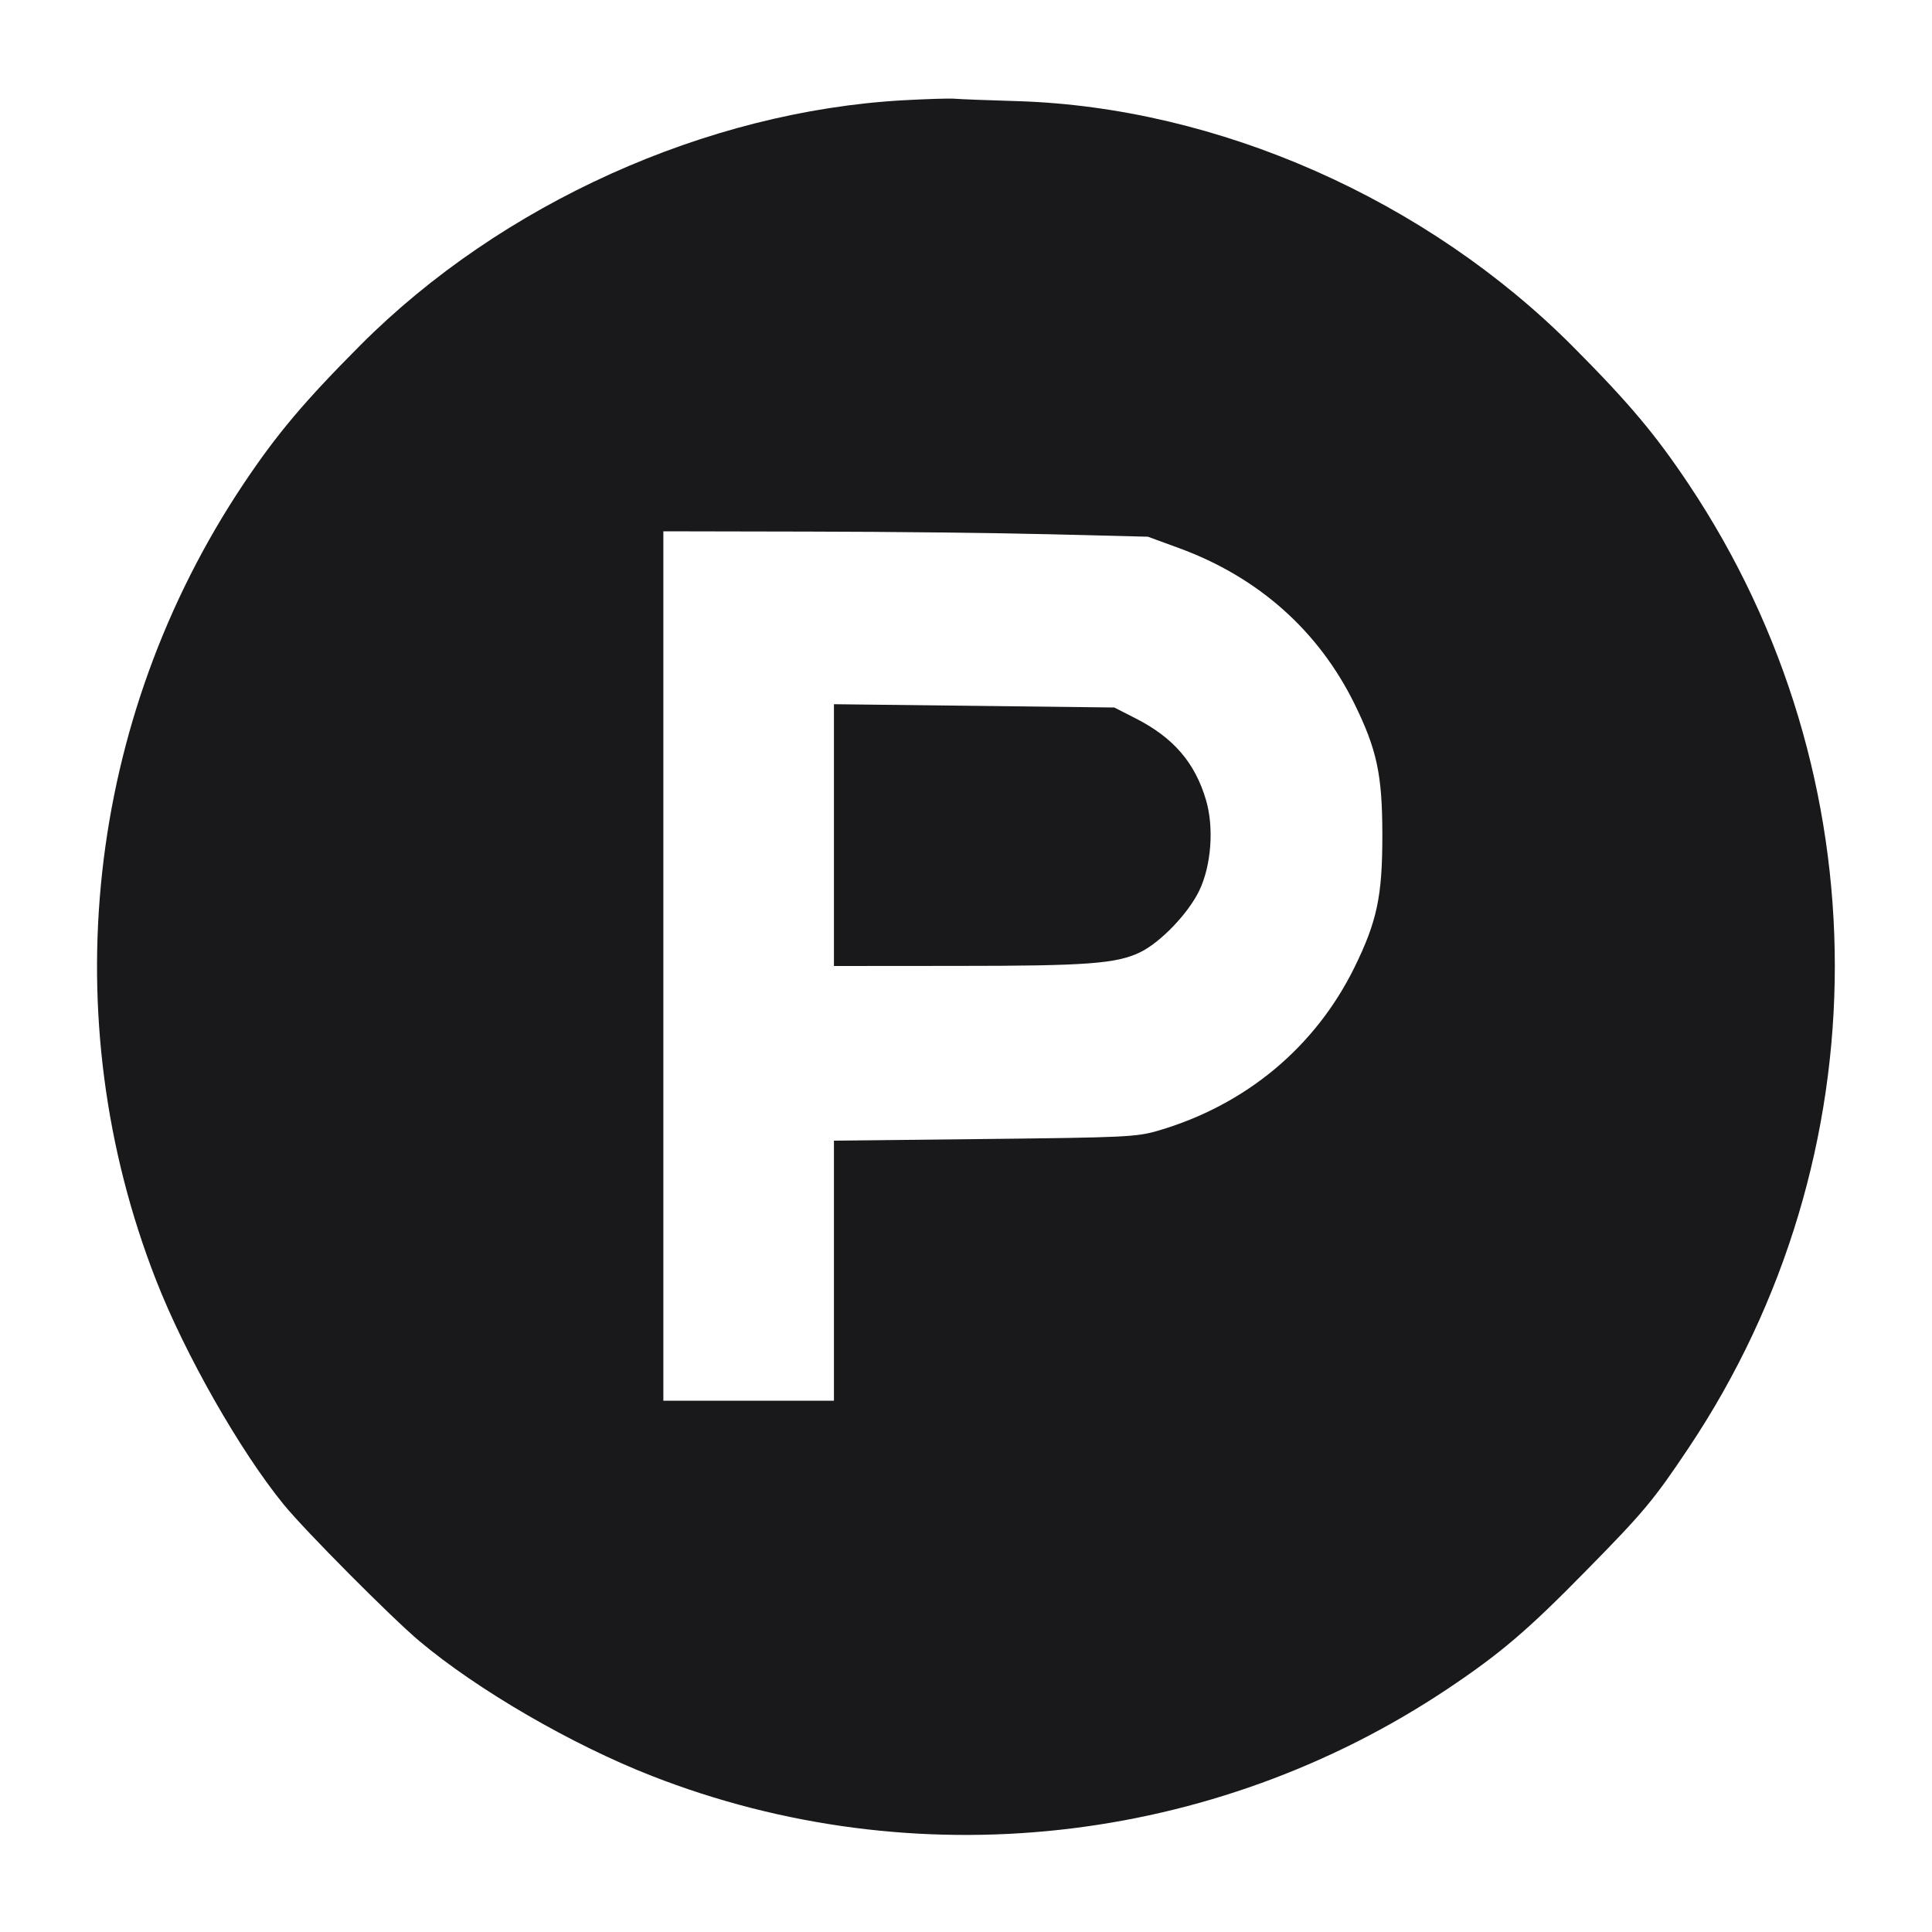
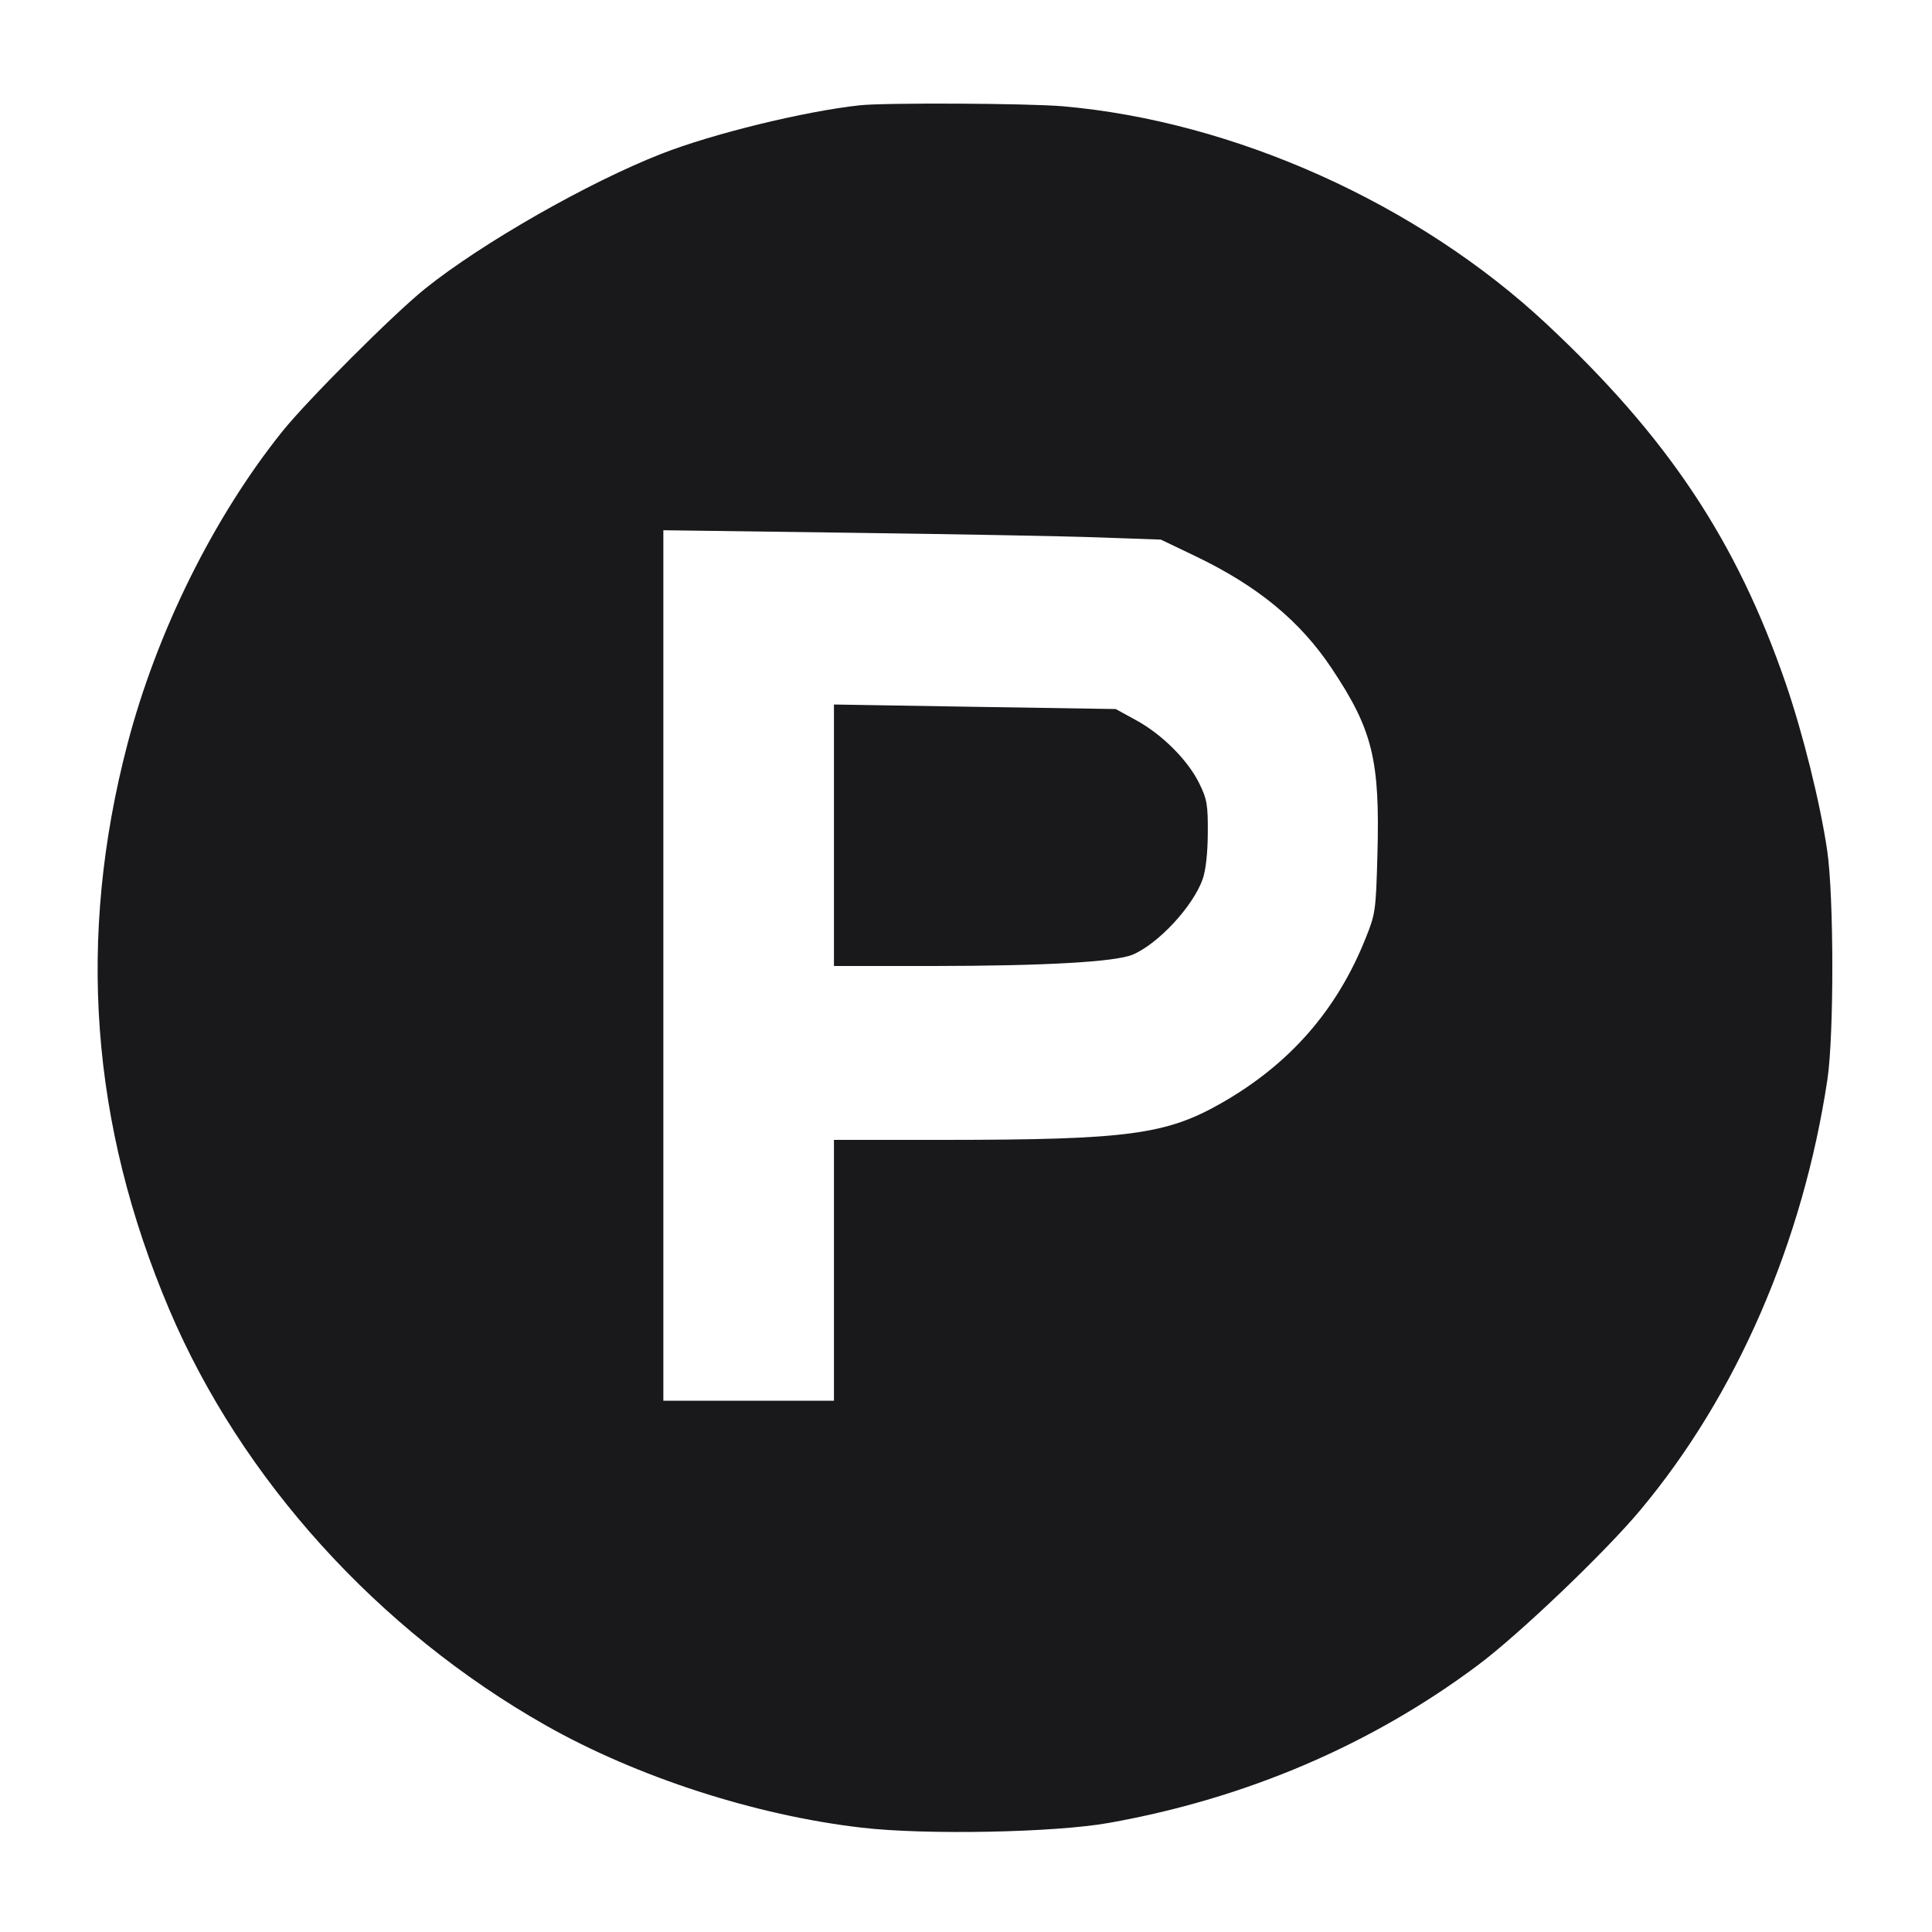
<svg xmlns="http://www.w3.org/2000/svg" width="20" height="20" viewBox="0 0 20 20" fill="none">
-   <path d="M9.350 1.038 C 7.313 1.152,5.191 2.109,3.733 3.571 C 3.151 4.155,2.864 4.495,2.519 5.012 C 0.891 7.451,0.552 10.534,1.616 13.253 C 1.916 14.022,2.487 15.024,2.938 15.576 C 3.159 15.847,4.055 16.748,4.342 16.989 C 4.946 17.496,5.920 18.061,6.747 18.384 C 9.464 19.447,12.550 19.109,14.984 17.484 C 15.531 17.118,15.813 16.878,16.418 16.261 C 17.019 15.650,17.120 15.528,17.483 14.985 C 19.498 11.967,19.498 8.032,17.481 5.012 C 17.137 4.497,16.863 4.171,16.283 3.588 C 14.767 2.065,12.609 1.111,10.533 1.047 C 10.231 1.038,9.938 1.027,9.883 1.022 C 9.828 1.017,9.588 1.025,9.350 1.038 M10.883 5.531 L 11.883 5.556 12.205 5.674 C 13.023 5.973,13.647 6.527,14.020 7.283 C 14.255 7.762,14.310 8.021,14.310 8.650 C 14.310 9.279,14.255 9.538,14.020 10.017 C 13.613 10.842,12.894 11.440,11.988 11.705 C 11.766 11.770,11.644 11.775,10.192 11.791 L 8.633 11.808 8.633 13.154 L 8.633 14.500 7.750 14.500 L 6.867 14.500 6.867 10.000 L 6.867 5.500 8.375 5.503 C 9.205 5.504,10.333 5.517,10.883 5.531 M8.633 8.645 L 8.633 10.000 9.908 9.999 C 11.253 9.999,11.556 9.976,11.800 9.859 C 12.013 9.757,12.303 9.454,12.416 9.217 C 12.539 8.958,12.568 8.571,12.486 8.287 C 12.372 7.896,12.148 7.635,11.751 7.434 L 11.535 7.324 10.084 7.307 L 8.633 7.290 8.633 8.645 " fill="#19191C" stroke="none" fill-rule="evenodd" />
+   <path d="M8.900 1.090 C 8.328 1.152,7.382 1.383,6.850 1.591 C 6.094 1.886,4.989 2.516,4.400 2.989 C 4.078 3.247,3.181 4.144,2.922 4.467 C 2.211 5.354,1.622 6.543,1.319 7.704 C 0.795 9.710,0.938 11.639,1.753 13.558 C 2.499 15.314,3.916 16.879,5.650 17.861 C 6.593 18.395,7.820 18.793,8.921 18.920 C 9.582 18.997,10.921 18.971,11.483 18.870 C 12.900 18.617,14.196 18.063,15.300 17.237 C 15.726 16.919,16.615 16.070,16.980 15.633 C 17.976 14.443,18.663 12.861,18.917 11.177 C 18.986 10.718,18.985 9.283,18.915 8.804 C 18.842 8.310,18.665 7.597,18.486 7.075 C 17.977 5.597,17.266 4.528,16.010 3.354 C 14.679 2.109,12.777 1.254,11.000 1.100 C 10.641 1.069,9.158 1.062,8.900 1.090 M11.367 5.563 L 12.017 5.586 12.370 5.755 C 13.018 6.065,13.458 6.427,13.787 6.921 C 14.210 7.556,14.286 7.867,14.259 8.850 C 14.243 9.428,14.239 9.460,14.136 9.715 C 13.839 10.458,13.350 11.016,12.646 11.418 C 12.072 11.746,11.675 11.799,9.775 11.800 L 8.633 11.800 8.633 13.150 L 8.633 14.500 7.750 14.500 L 6.867 14.500 6.867 9.995 L 6.867 5.489 8.792 5.515 C 9.850 5.529,11.009 5.550,11.367 5.563 M8.633 8.647 L 8.633 10.000 9.658 10.000 C 10.813 9.999,11.543 9.958,11.724 9.883 C 11.989 9.772,12.350 9.383,12.450 9.101 C 12.482 9.010,12.502 8.832,12.503 8.625 C 12.505 8.331,12.495 8.273,12.416 8.112 C 12.298 7.871,12.035 7.607,11.767 7.459 L 11.550 7.340 10.092 7.317 L 8.633 7.293 8.633 8.647 " fill="#19191C" stroke="none" fill-rule="evenodd" />
</svg>
